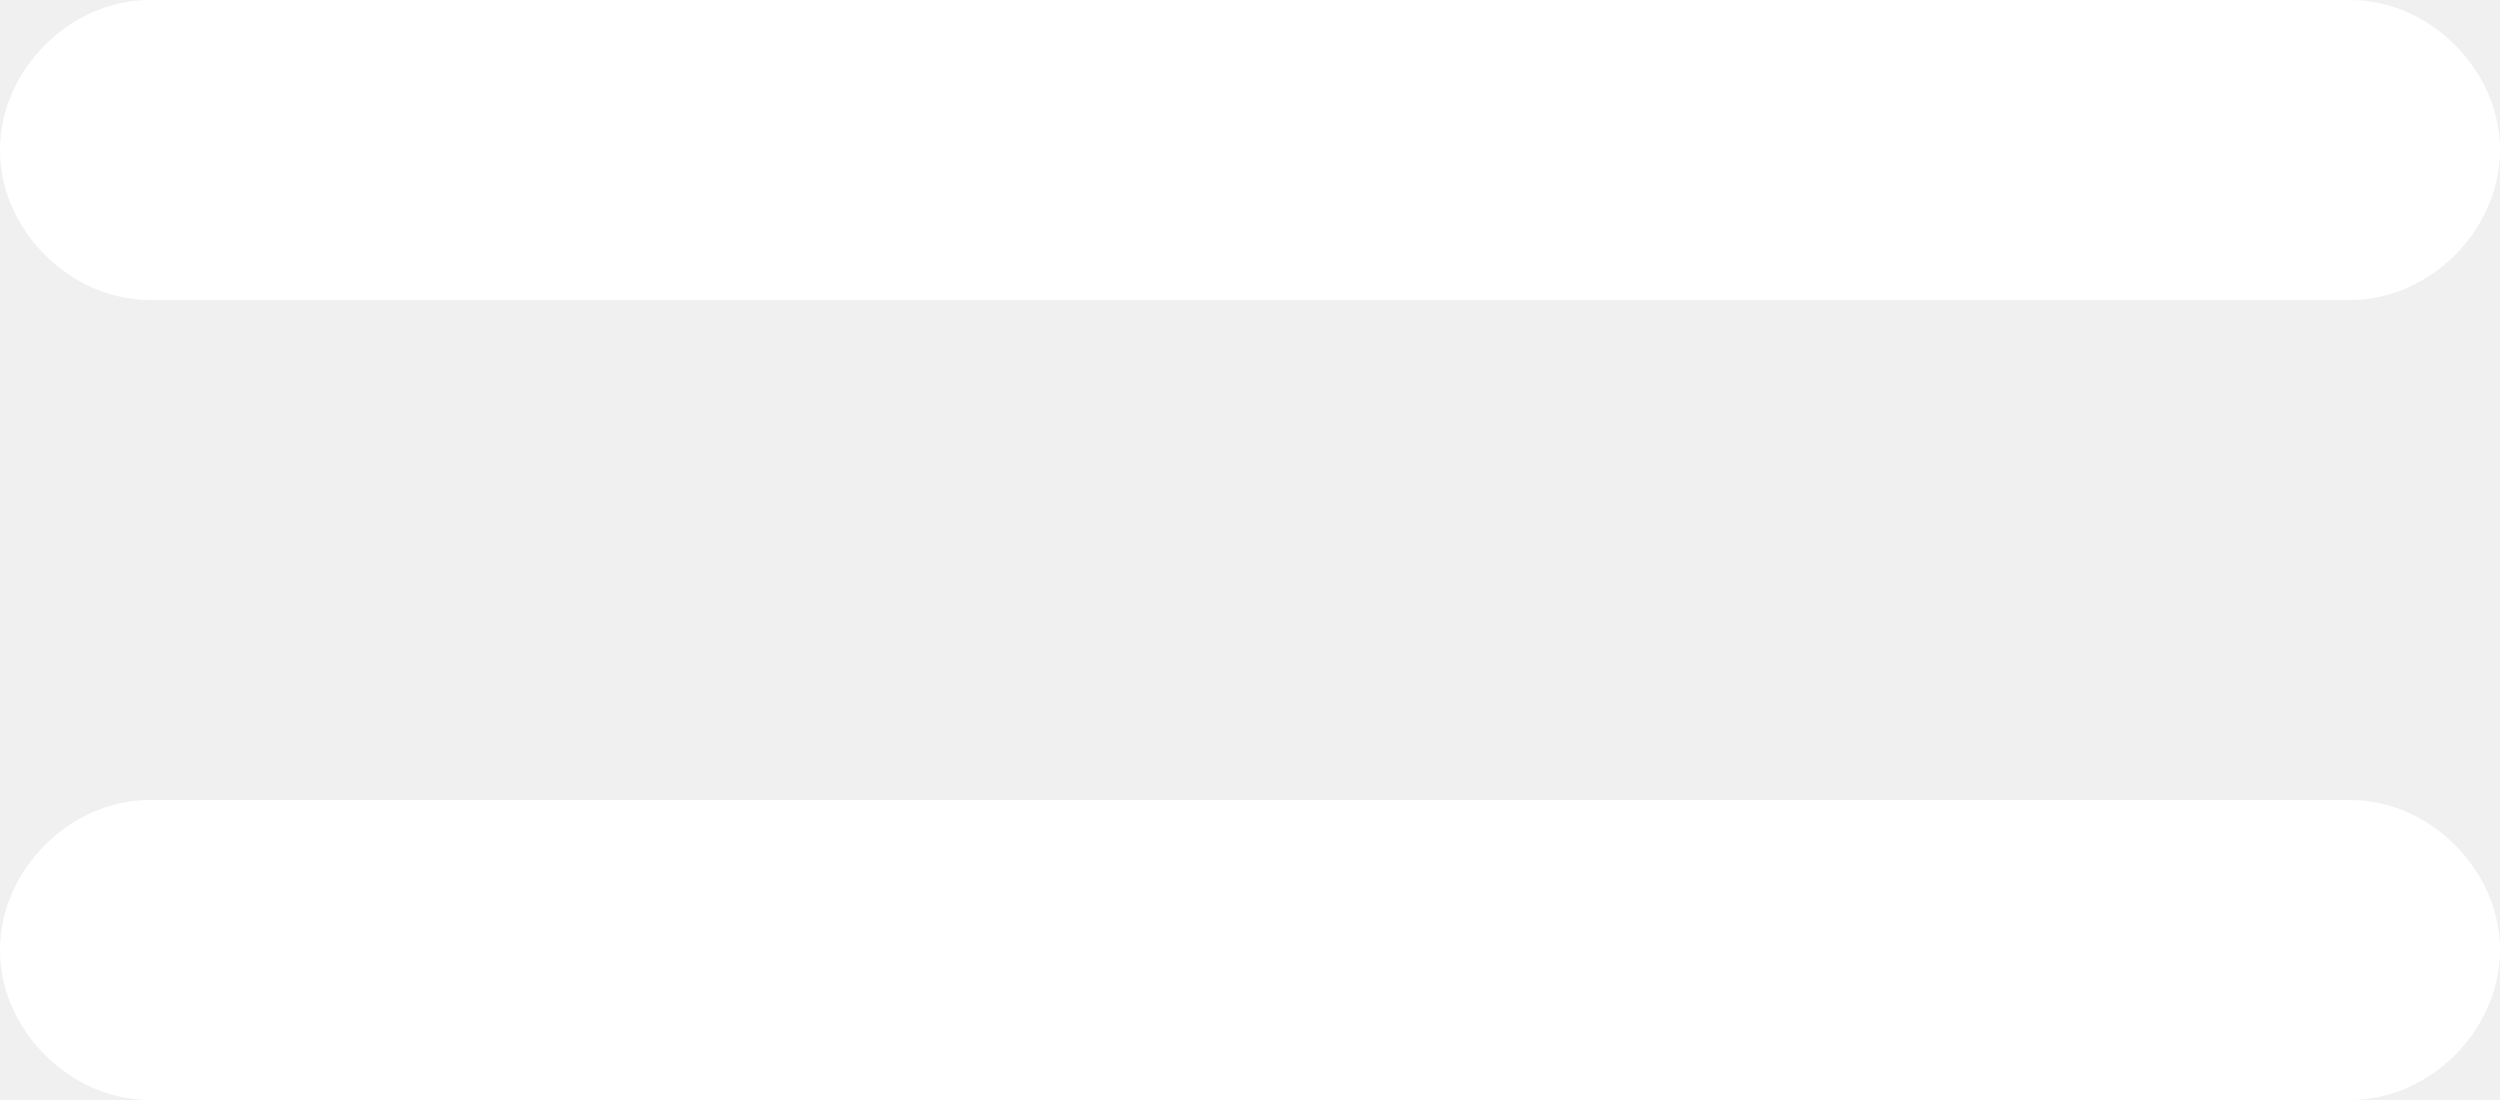
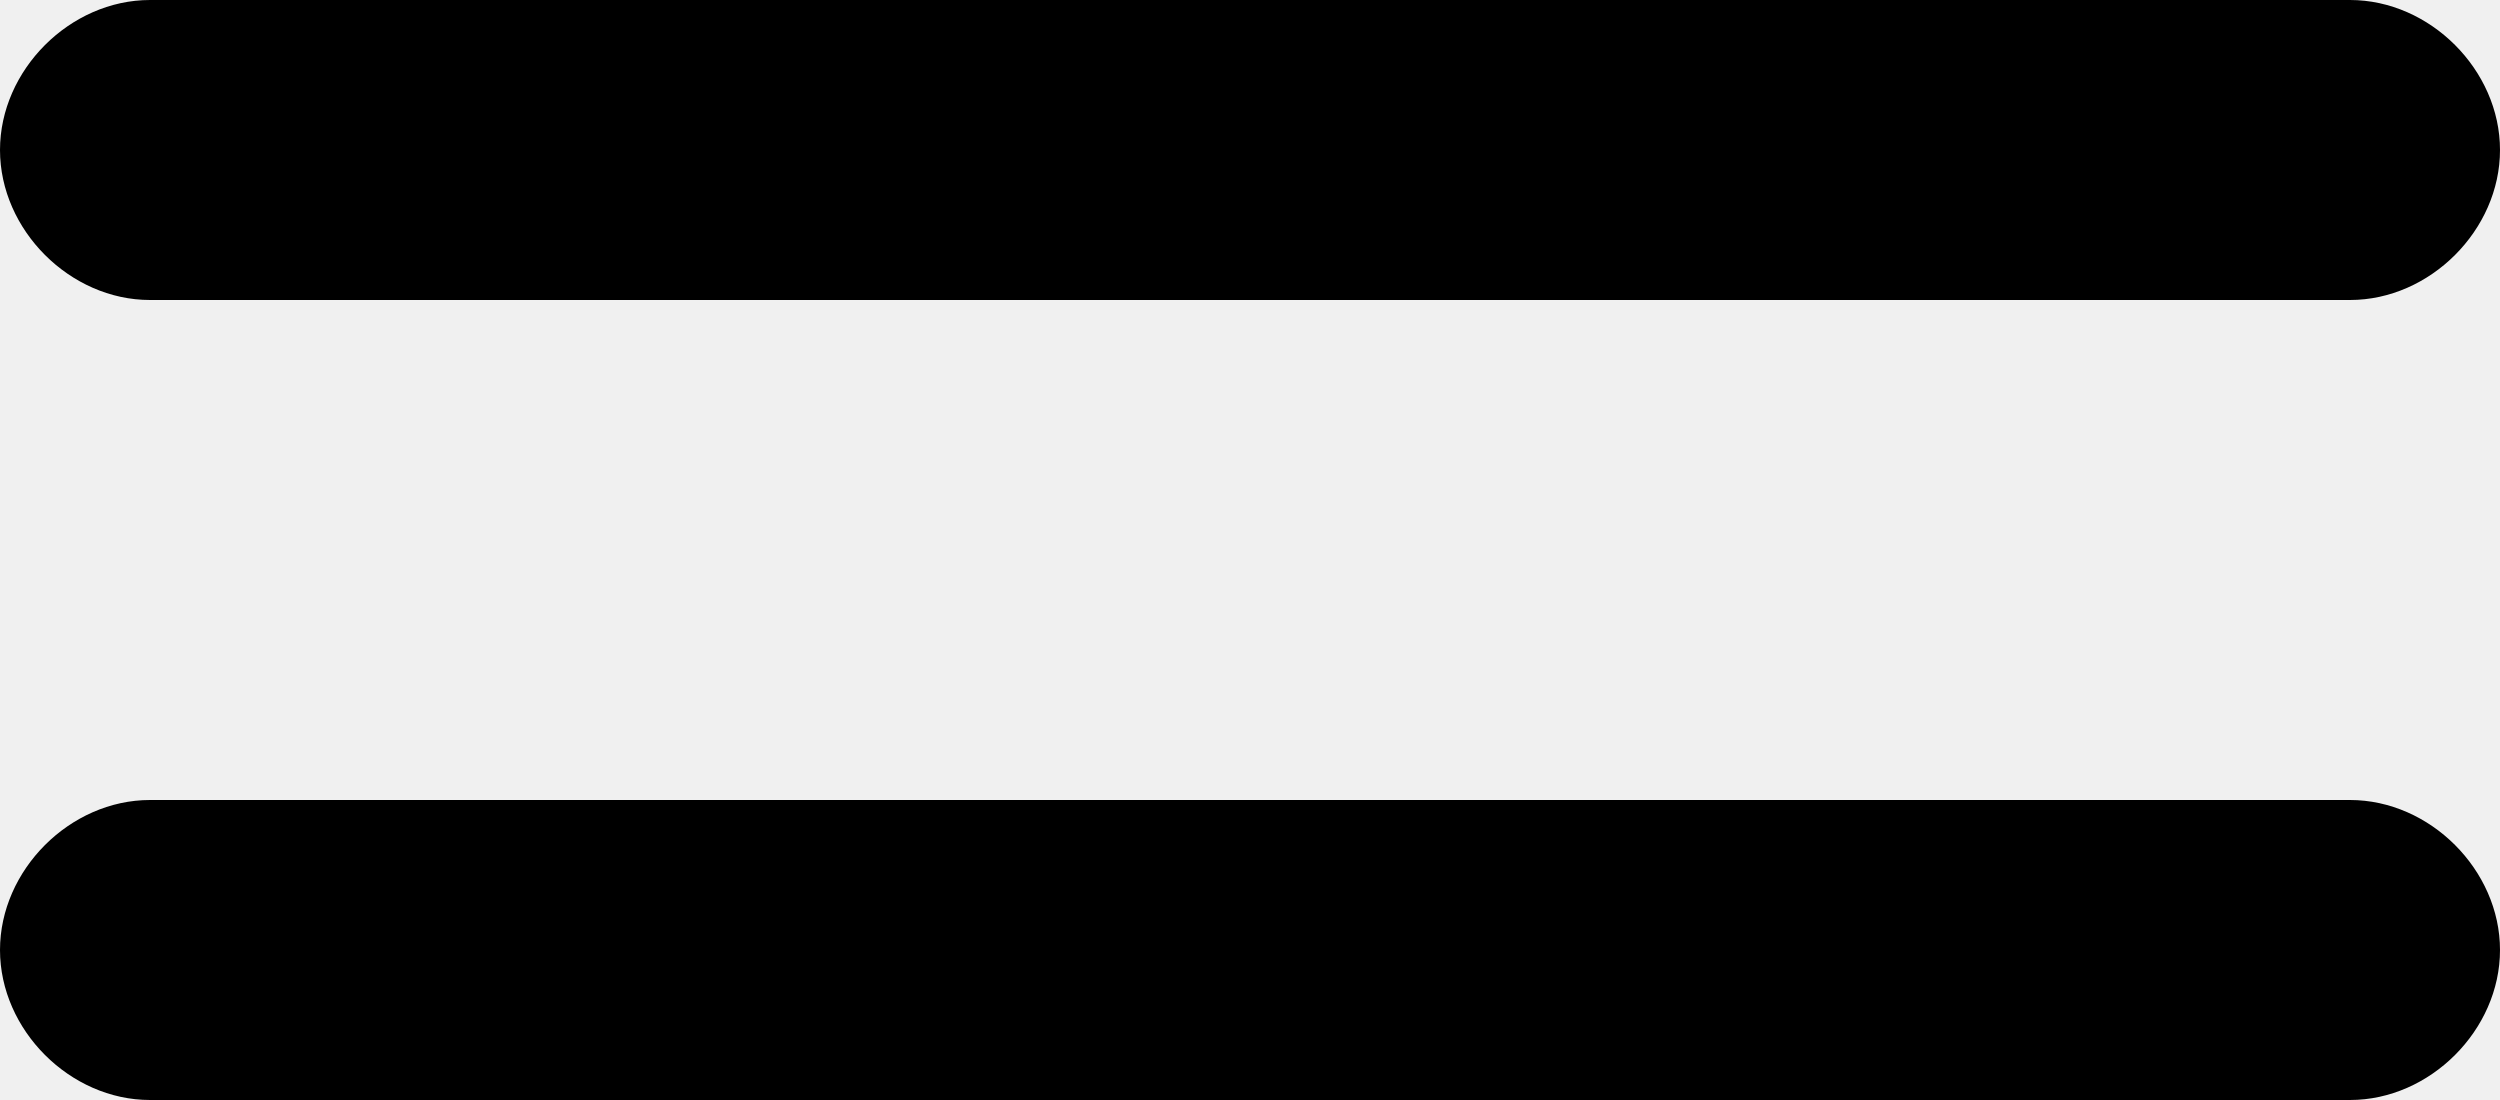
<svg xmlns="http://www.w3.org/2000/svg" version="1.1" id="Layer_1" x="0px" y="0px" viewBox="0 0 25 11" style="enable-background:new 0 0 25 11;" xml:space="preserve">
-   <g fill="#ffffff">
+   <g>
    <path d="M1.5,3h22C24.3,3,25,2.3,25,1.5S24.3,0,23.5,0h-22C0.7,0,0,0.7,0,1.5S0.7,3,1.5,3z" />
    <path d="M23.5,8h-22C0.7,8,0,8.7,0,9.5S0.7,11,1.5,11h22c0.8,0,1.5-0.7,1.5-1.5S24.3,8,23.5,8z" />
  </g>
</svg>
